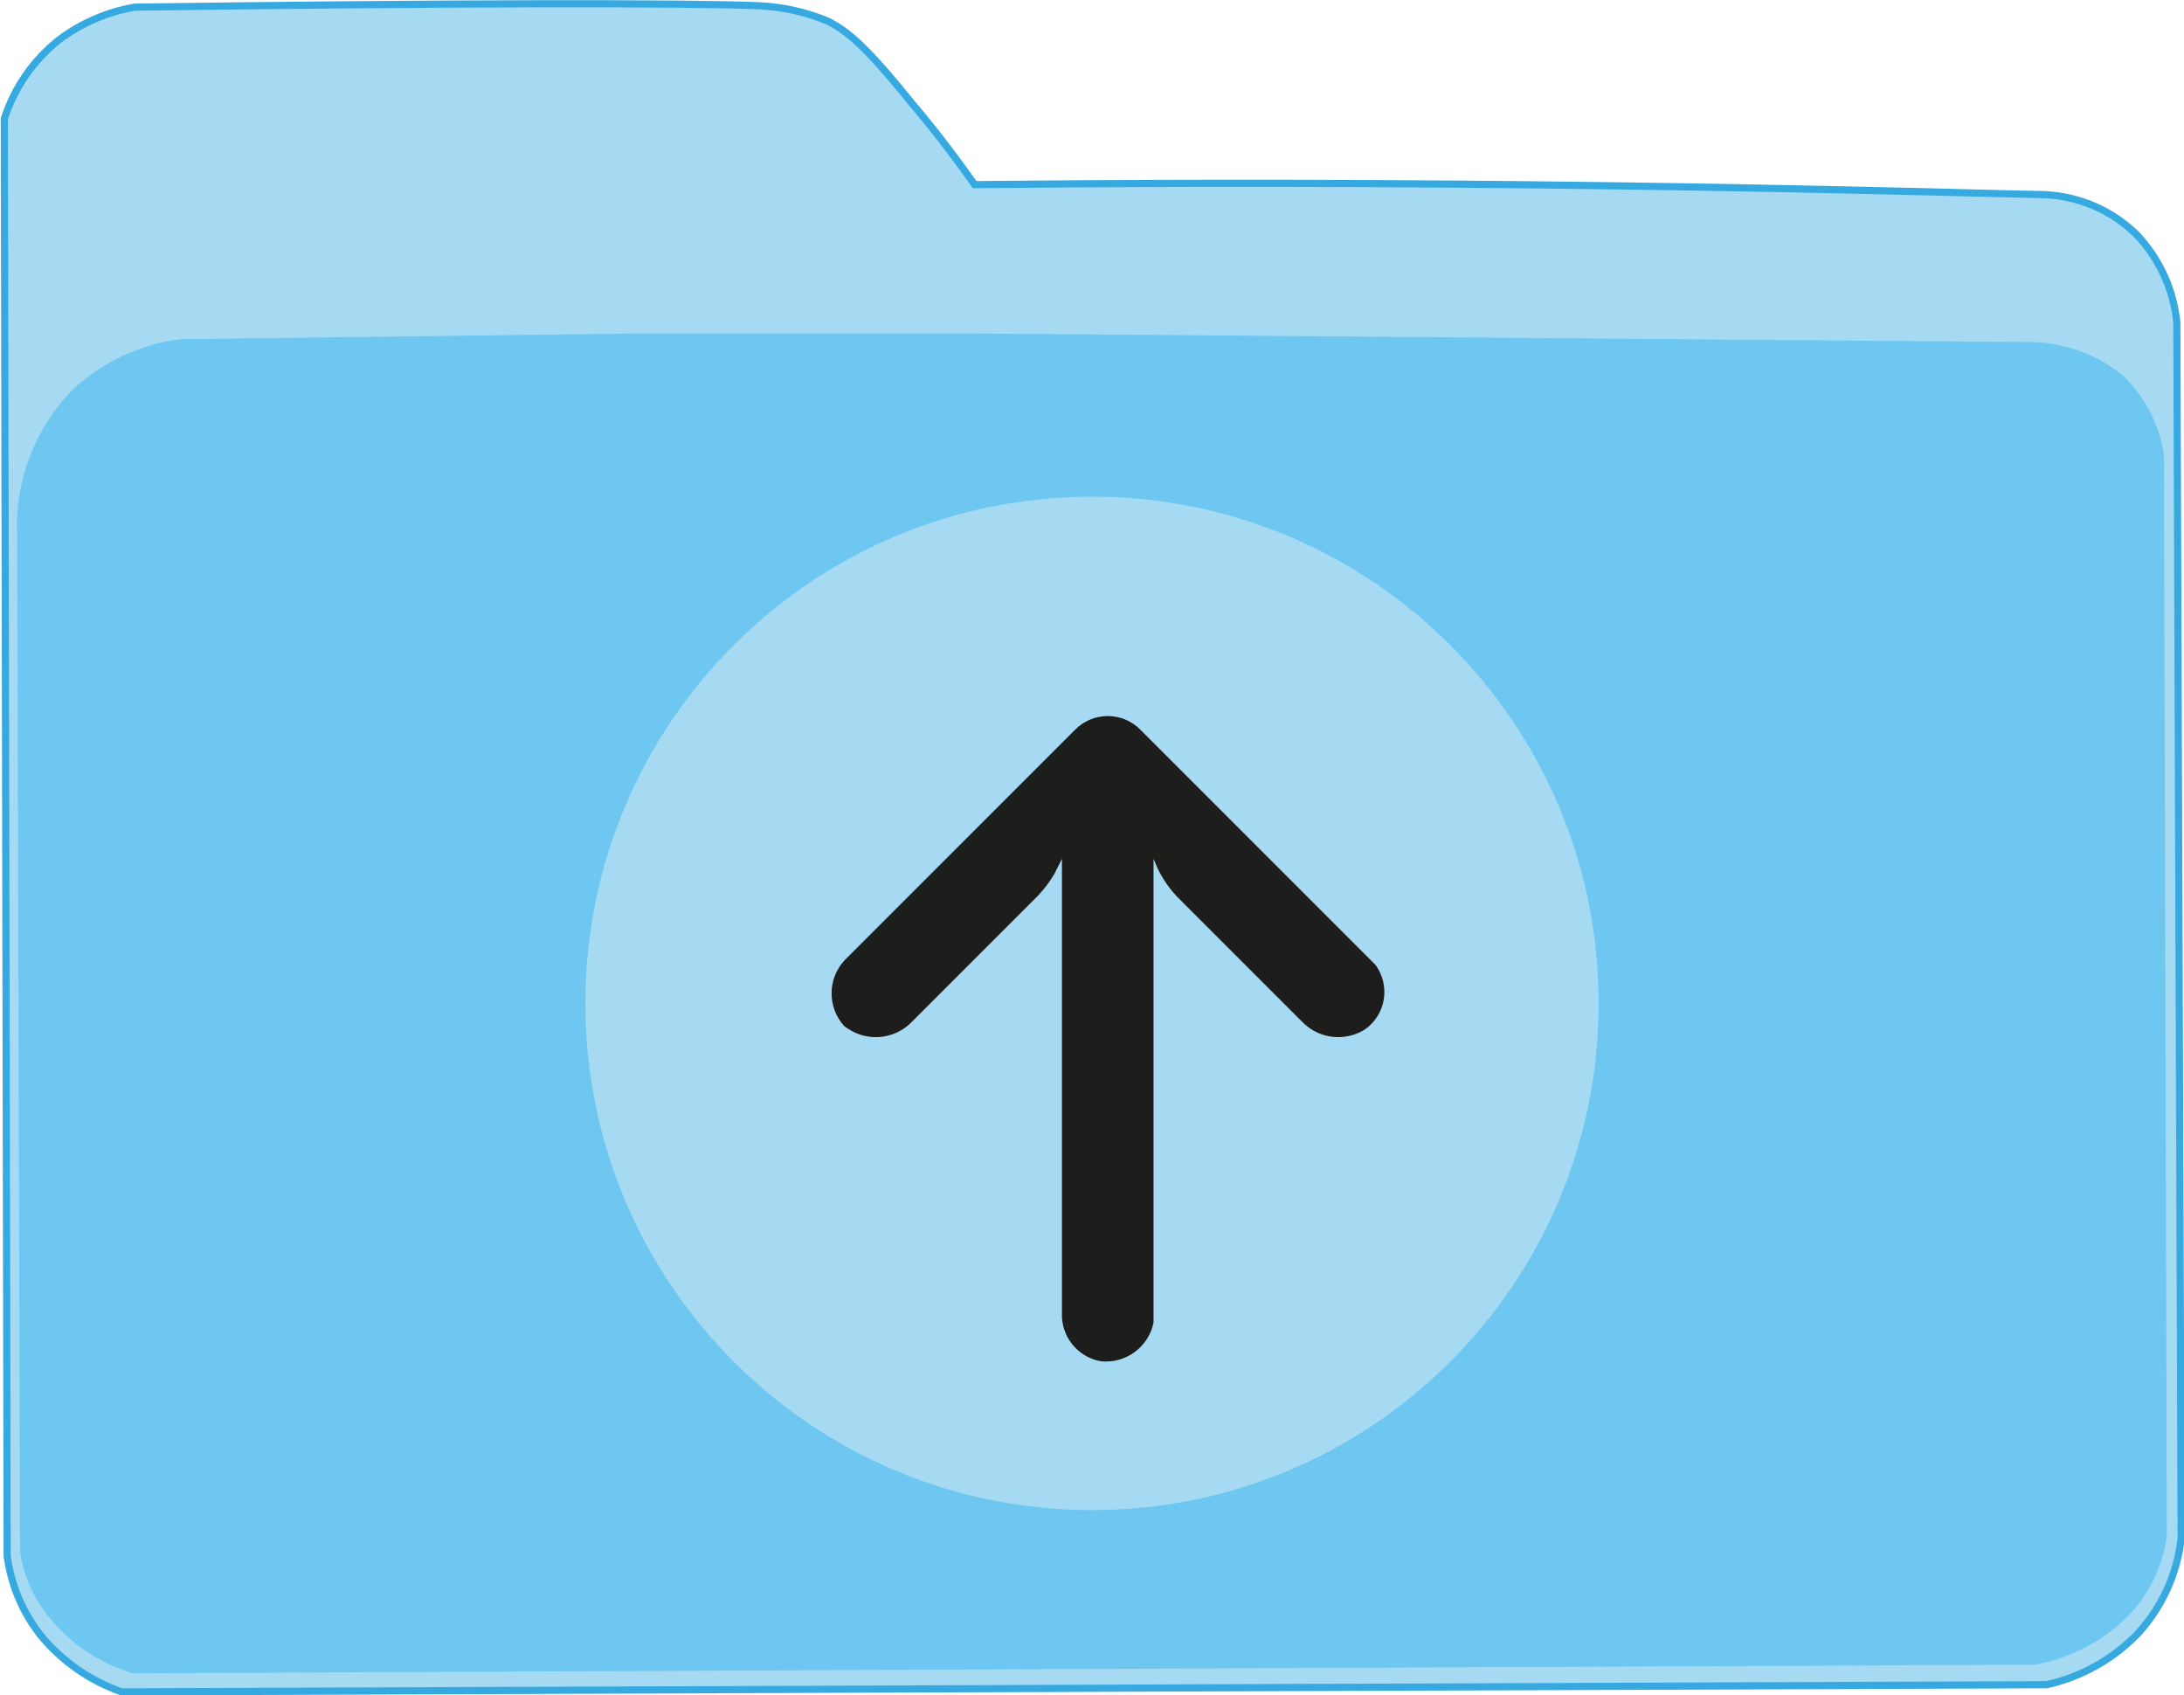
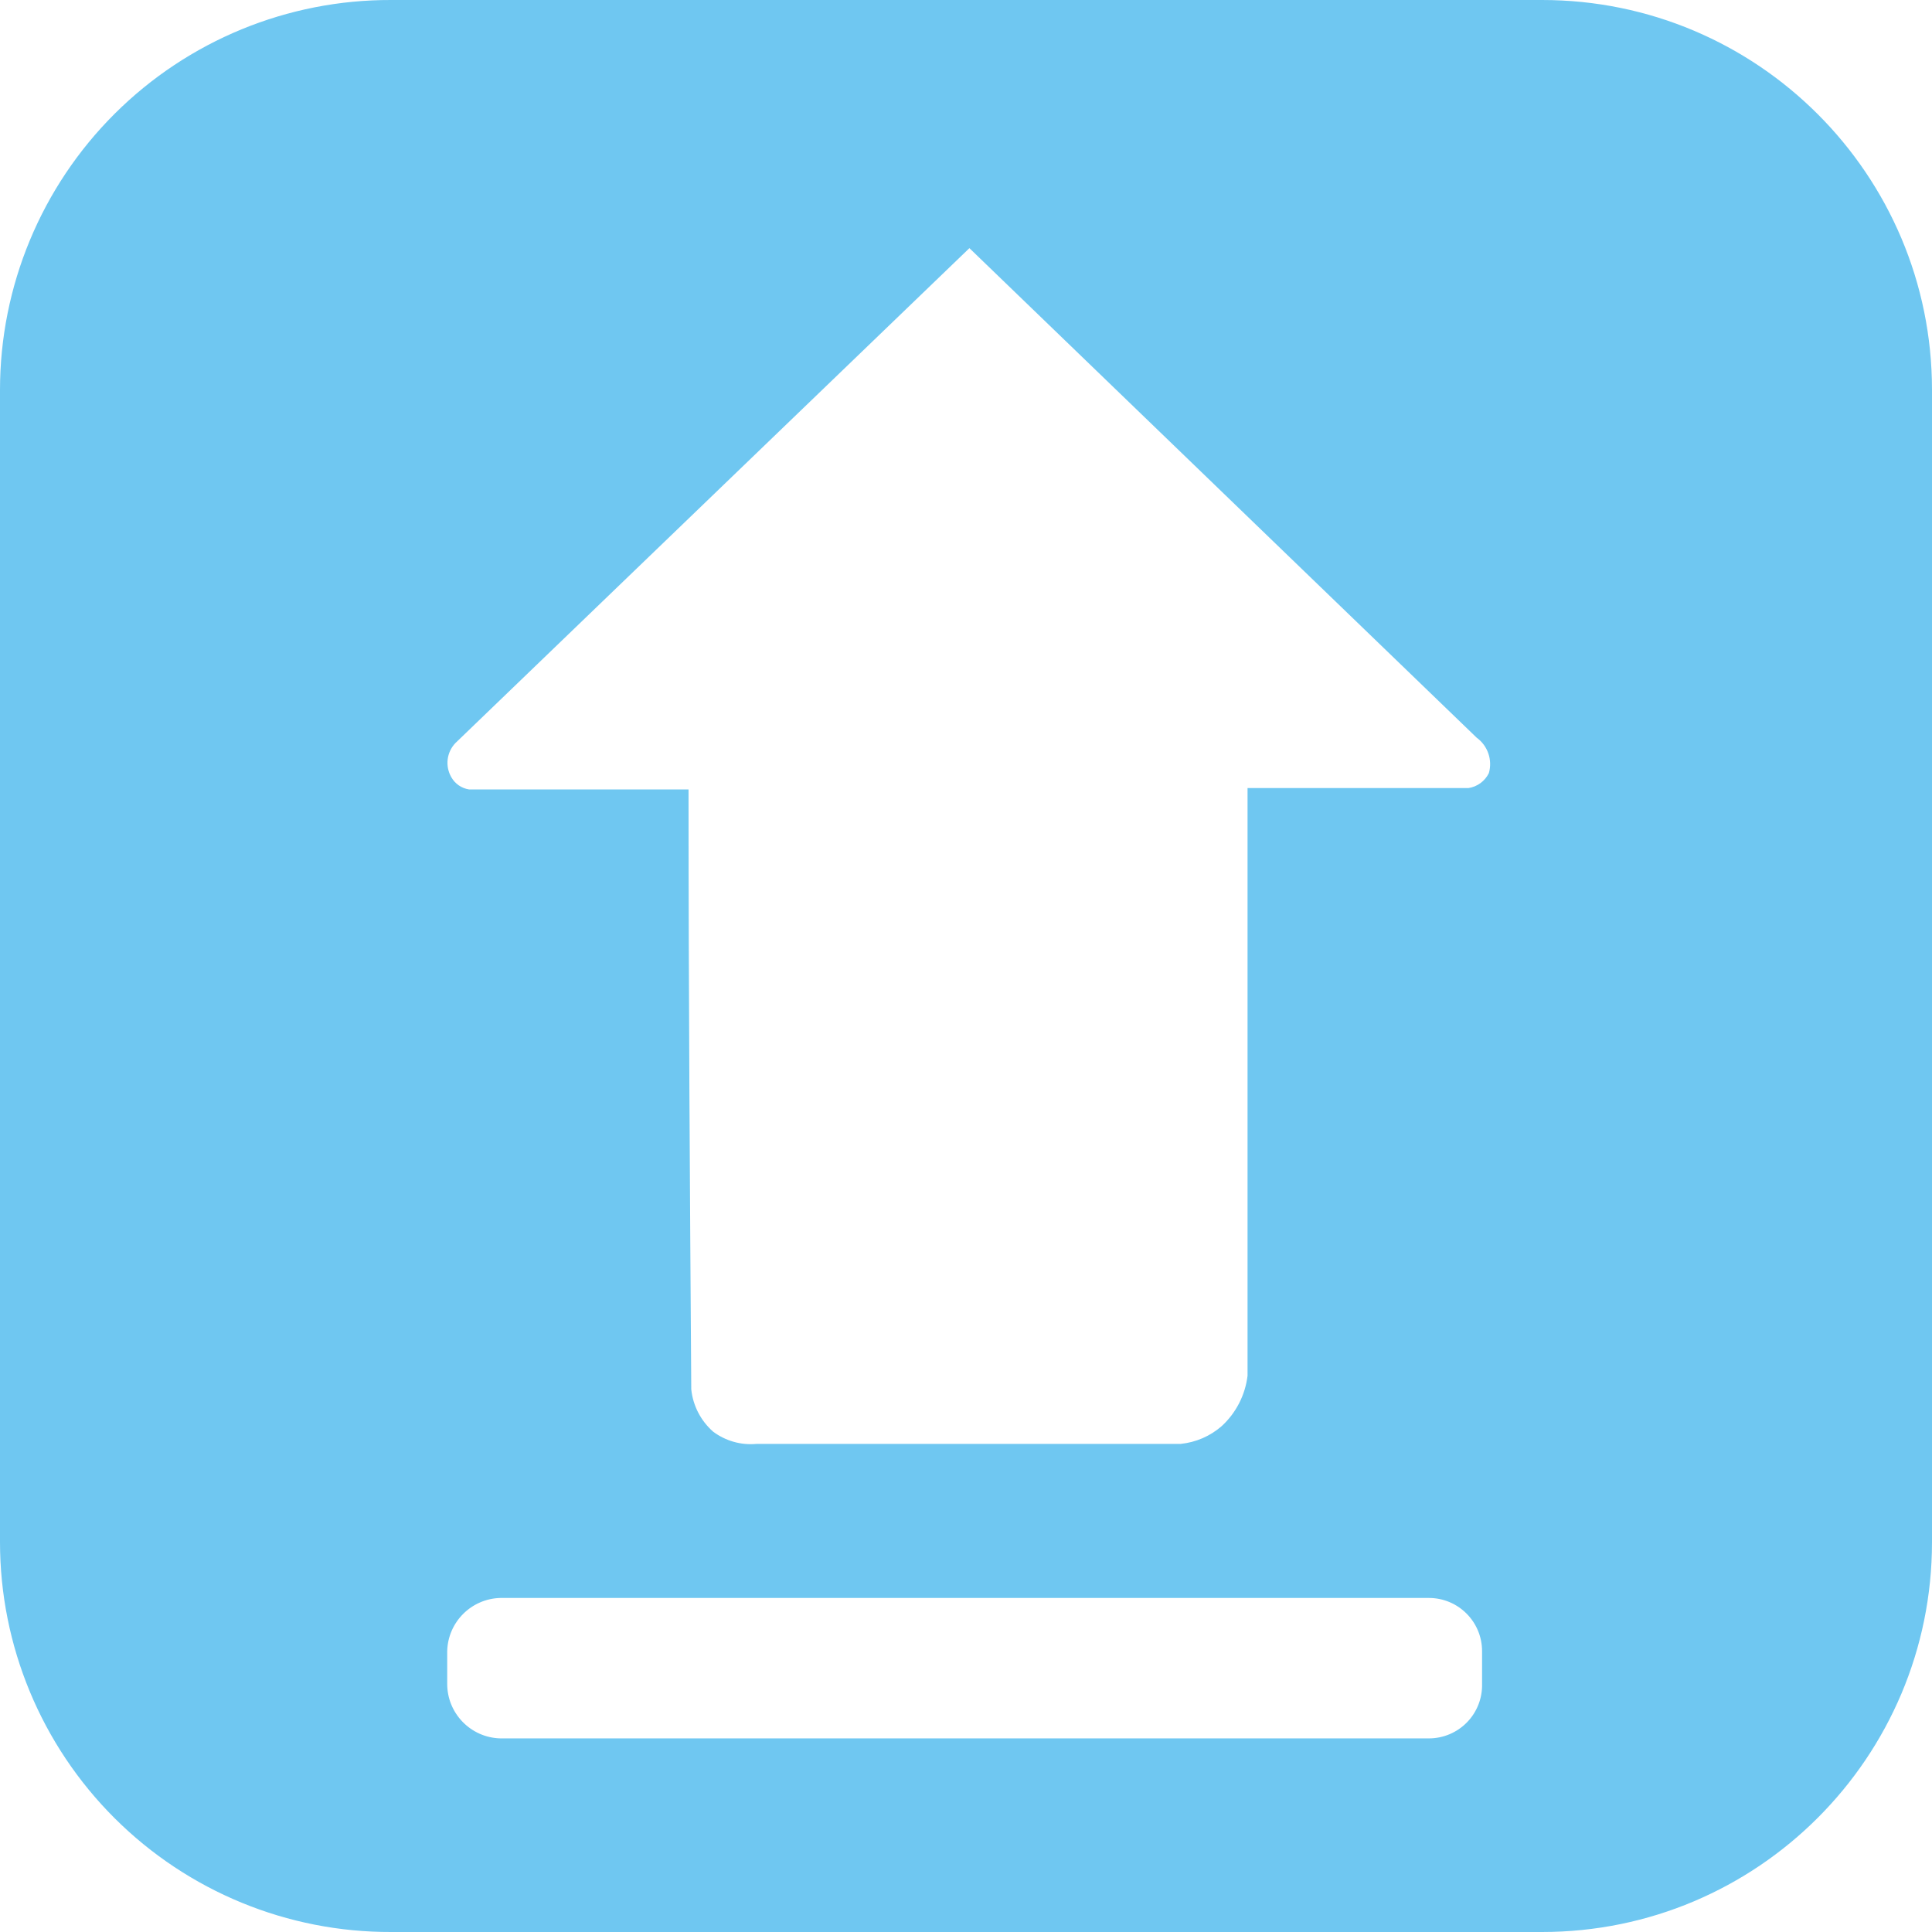
- <svg xmlns="http://www.w3.org/2000/svg" viewBox="0 0 152.6 118.4">
+ <svg xmlns="http://www.w3.org/2000/svg" viewBox="0 0 141.7 141.7">
  <g>
-     <path d="M8.5,118.2a12.8,12.8,0,0,1-5.7-4,11.4,11.4,0,0,1-2.3-5.5L.3,8.3A11.6,11.6,0,0,1,4.1,2.8,12.3,12.3,0,0,1,9.4.5C31.7.2,48.1.2,53,.4a14.2,14.2,0,0,1,4.9,1.1c1.3.7,2.5,1.6,5.8,5.7,1.2,1.4,2.7,3.3,4.4,5.7,39.8-.4,68.9.6,74.8.7a9.8,9.8,0,0,1,6.4,2.8,10.5,10.5,0,0,1,2.8,6.1l.3,85a11.8,11.8,0,0,1-3,6.6,12.7,12.7,0,0,1-6.4,3.6Z" fill="#a5daf2" stroke="#36a9e1" stroke-miterlimit="10" stroke-width="0.5" />
-     <path d="M9.3,116.9a11.7,11.7,0,0,1-5.6-3.6,9.3,9.3,0,0,1-2.3-4.9L1.2,37.5A13.7,13.7,0,0,1,5.1,27.2a13.5,13.5,0,0,1,7.5-3.5l31.7-.4H68.2l73.9.6a10.4,10.4,0,0,1,6.3,2.4,9.7,9.7,0,0,1,2.8,5.5l.2,75.5a10,10,0,0,1-2.9,5.8,12.5,12.5,0,0,1-6.3,3.2Z" fill="#6dc7f1" />
-     <circle cx="76.3" cy="70.1" r="35.4" fill="#a5daf2" />
-     <path d="M80.6,92.4V60l.3.7a8,8,0,0,0,1.3,1.9l8.9,8.9a3.5,3.5,0,0,0,4.3.4,3.2,3.2,0,0,0,.7-4.5l-.3-.3L79.7,51a3.2,3.2,0,0,0-4.6,0h0L59,67.1a3.4,3.4,0,0,0,0,4.6l.3.2a3.5,3.5,0,0,0,4.3-.4l8.9-8.9A8.3,8.3,0,0,0,73.7,61l.5-1V91.7a3.3,3.3,0,0,0,2.7,3.4A3.4,3.4,0,0,0,80.6,92.4Z" fill="#1d1d1b" />
+     <path d="M113.1,0H28.7A28.6,28.6,0,0,0,0,28.6v84.5a28.6,28.6,0,0,0,28.7,28.6h84.4a28.6,28.6,0,0,0,28.6-28.6V28.6A28.6,28.6,0,0,0,113.1,0Zm-4.4,123.5a3.9,3.9,0,0,1-3.9,4H36.7a4,4,0,0,1-3.9-4v-2.4a4,4,0,0,1,3.9-3.9h68.1a3.9,3.9,0,0,1,3.9,3.9Zm.5-66.8a2,2,0,0,1-1.5,1.1H91.5v43.1a6,6,0,0,1-1.9,3.7,5.4,5.4,0,0,1-3,1.3H55.5a4.6,4.6,0,0,1-3.2-.9,4.8,4.8,0,0,1-1.6-3.1c-.1-14.7-.2-29.3-.2-44H34.4a1.8,1.8,0,0,1-1.3-.9,2.1,2.1,0,0,1,.3-2.5L71.1,18.2l37.2,35.9A2.4,2.4,0,0,1,109.2,56.7Z" fill="#6fc7f1" />
+     <path d="M104.8,117.2a3.9,3.9,0,0,1,3.9,3.9v2.4a3.9,3.9,0,0,1-3.9,4H36.7a4,4,0,0,1-3.9-4v-2.4a4,4,0,0,1,3.9-3.9" fill="none" />
  </g>
</svg>
